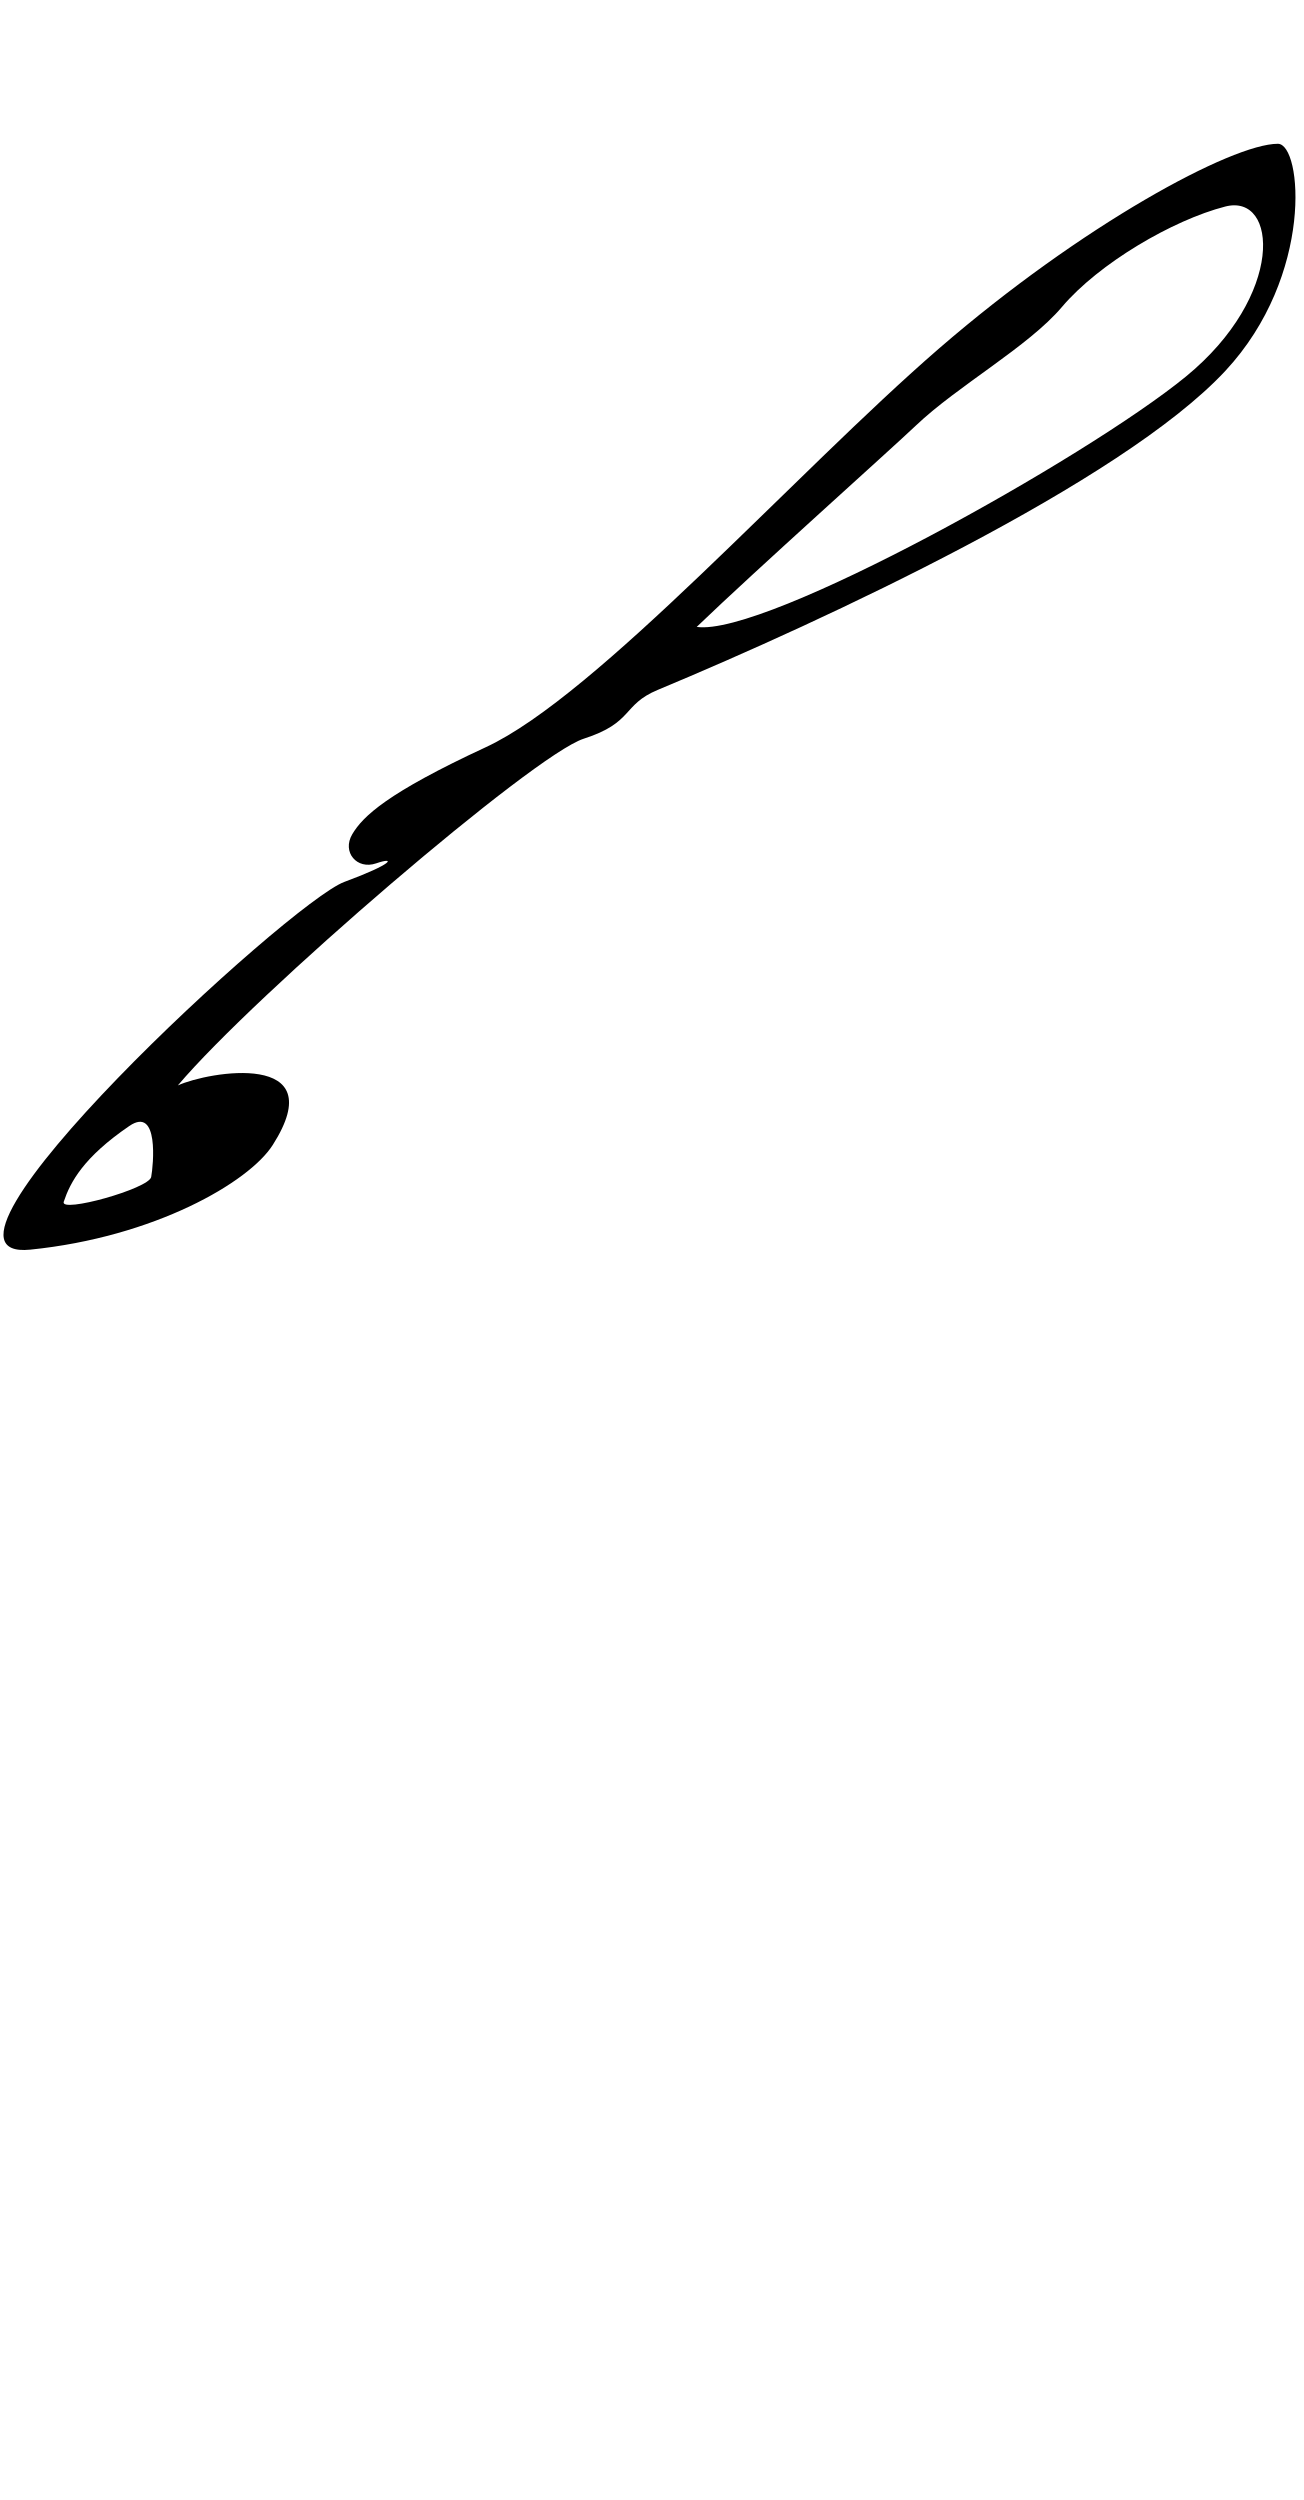
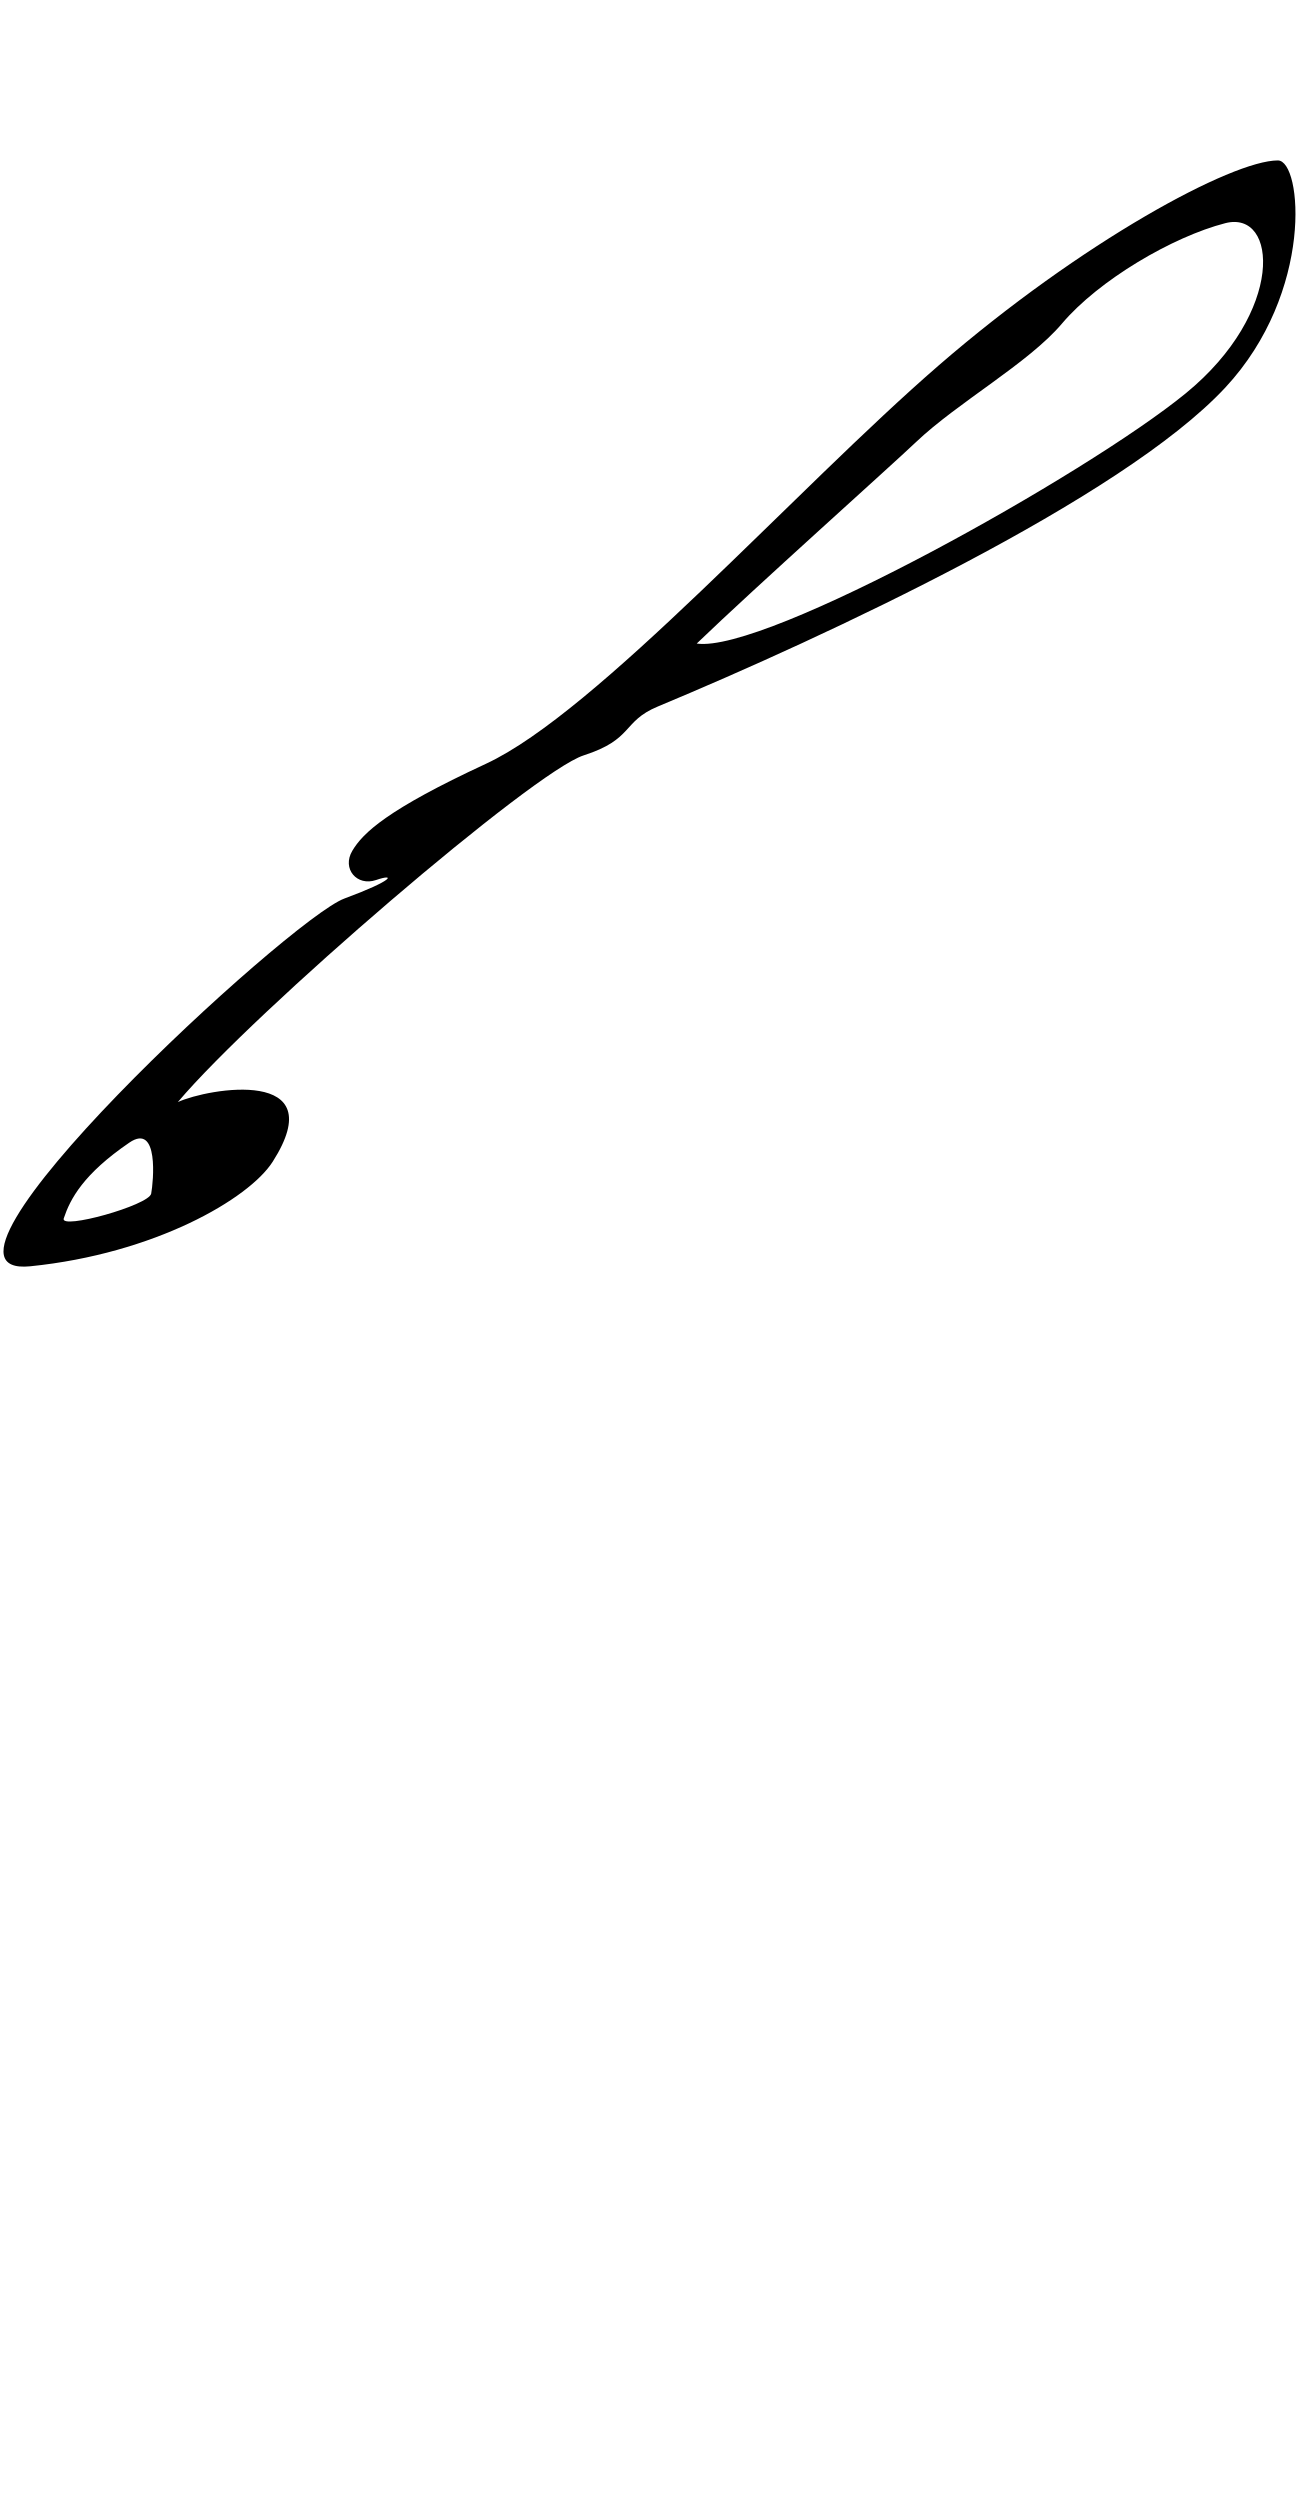
<svg xmlns="http://www.w3.org/2000/svg" width="73" height="140" viewBox="0 0 73 140" fill="none">
-   <path fill-rule="evenodd" clip-rule="evenodd" d="M9.959 60.784C14.278 55.676 29.875 42.273 32.686 41.369C35.497 40.465 34.827 39.471 36.832 38.635C46.16 34.748 62.803 27.017 68.615 20.774C73.6 15.42 72.919 8.052 71.56 8.052C69.001 8.052 60.58 12.593 52.571 19.528C44.563 26.463 33.424 38.96 27.21 41.841C21.673 44.409 20.322 45.713 19.728 46.715C19.134 47.717 19.988 48.719 21.064 48.348C22.14 47.977 22.095 48.348 19.283 49.387C16.222 50.517 -5.652 70.722 1.695 69.98C8.641 69.278 13.941 66.215 15.275 64.117C18.652 58.811 11.676 59.999 9.959 60.784ZM51.289 23.831C49.883 25.171 42.316 31.93 39.016 35.106C42.866 35.674 60.849 25.637 66.403 21.093C71.957 16.549 71.56 10.809 68.615 11.566C65.67 12.323 61.531 14.753 59.468 17.191C57.59 19.41 53.625 21.607 51.289 23.831ZM3.569 67.3C3.936 66.198 4.671 64.811 7.241 63.056C8.916 61.913 8.588 65.26 8.466 65.912C8.343 66.565 3.35 67.958 3.569 67.3Z" fill="black" />
+   <path fill-rule="evenodd" clip-rule="evenodd" d="M9.959 61.716C14.278 56.608 29.875 43.205 32.686 42.301C35.497 41.397 34.827 40.403 36.832 39.567C46.16 35.68 62.803 27.949 68.615 21.706C73.6 16.352 72.919 8.984 71.56 8.984C69.001 8.984 60.58 13.525 52.571 20.46C44.563 27.395 33.424 39.892 27.21 42.773C21.673 45.341 20.322 46.645 19.728 47.647C19.134 48.649 19.988 49.651 21.064 49.28C22.14 48.909 22.095 49.28 19.283 50.319C16.222 51.45 -5.652 71.654 1.695 70.912C8.641 70.21 13.941 67.147 15.275 65.049C18.652 59.743 11.676 60.931 9.959 61.716ZM51.289 24.763C49.883 26.103 42.316 32.862 39.016 36.039C42.866 36.607 60.849 26.569 66.403 22.025C71.957 17.481 71.56 11.741 68.615 12.498C65.67 13.256 61.531 15.685 59.468 18.123C57.59 20.342 53.625 22.539 51.289 24.763ZM3.569 68.232C3.936 67.13 4.671 65.743 7.241 63.988C8.916 62.845 8.588 66.192 8.466 66.844C8.343 67.497 3.35 68.89 3.569 68.232Z" fill="black" />
</svg>
